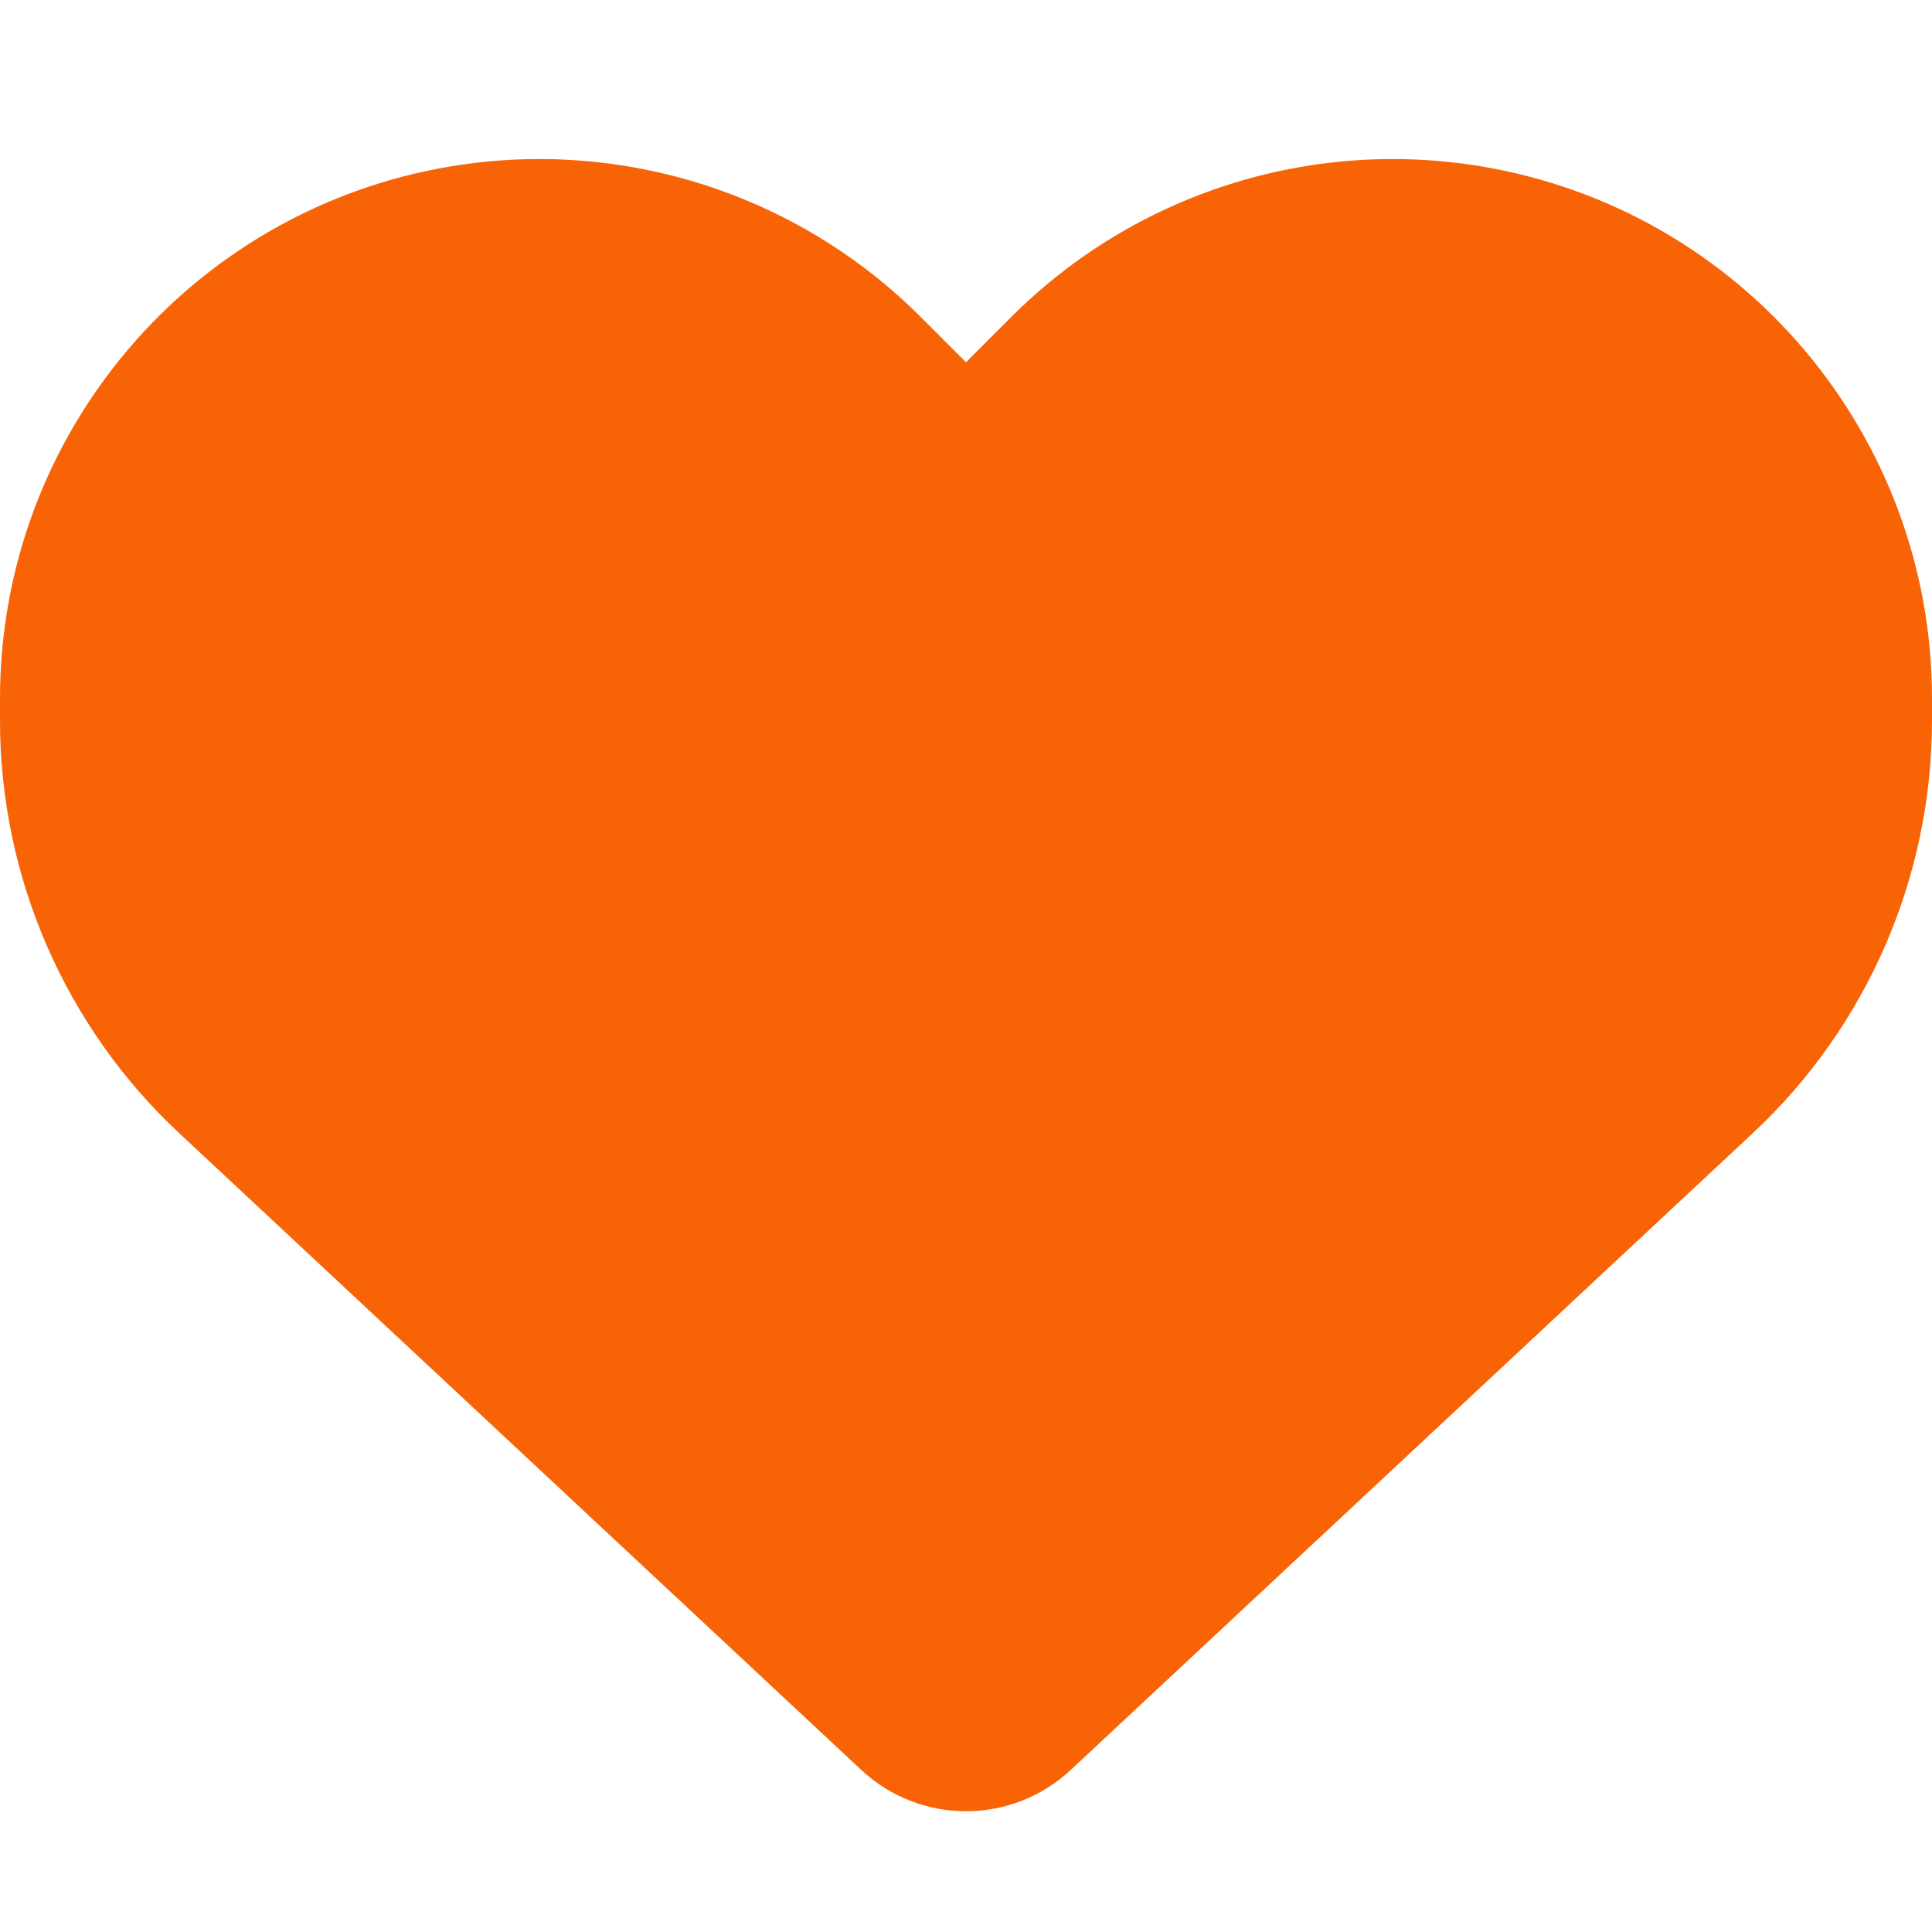
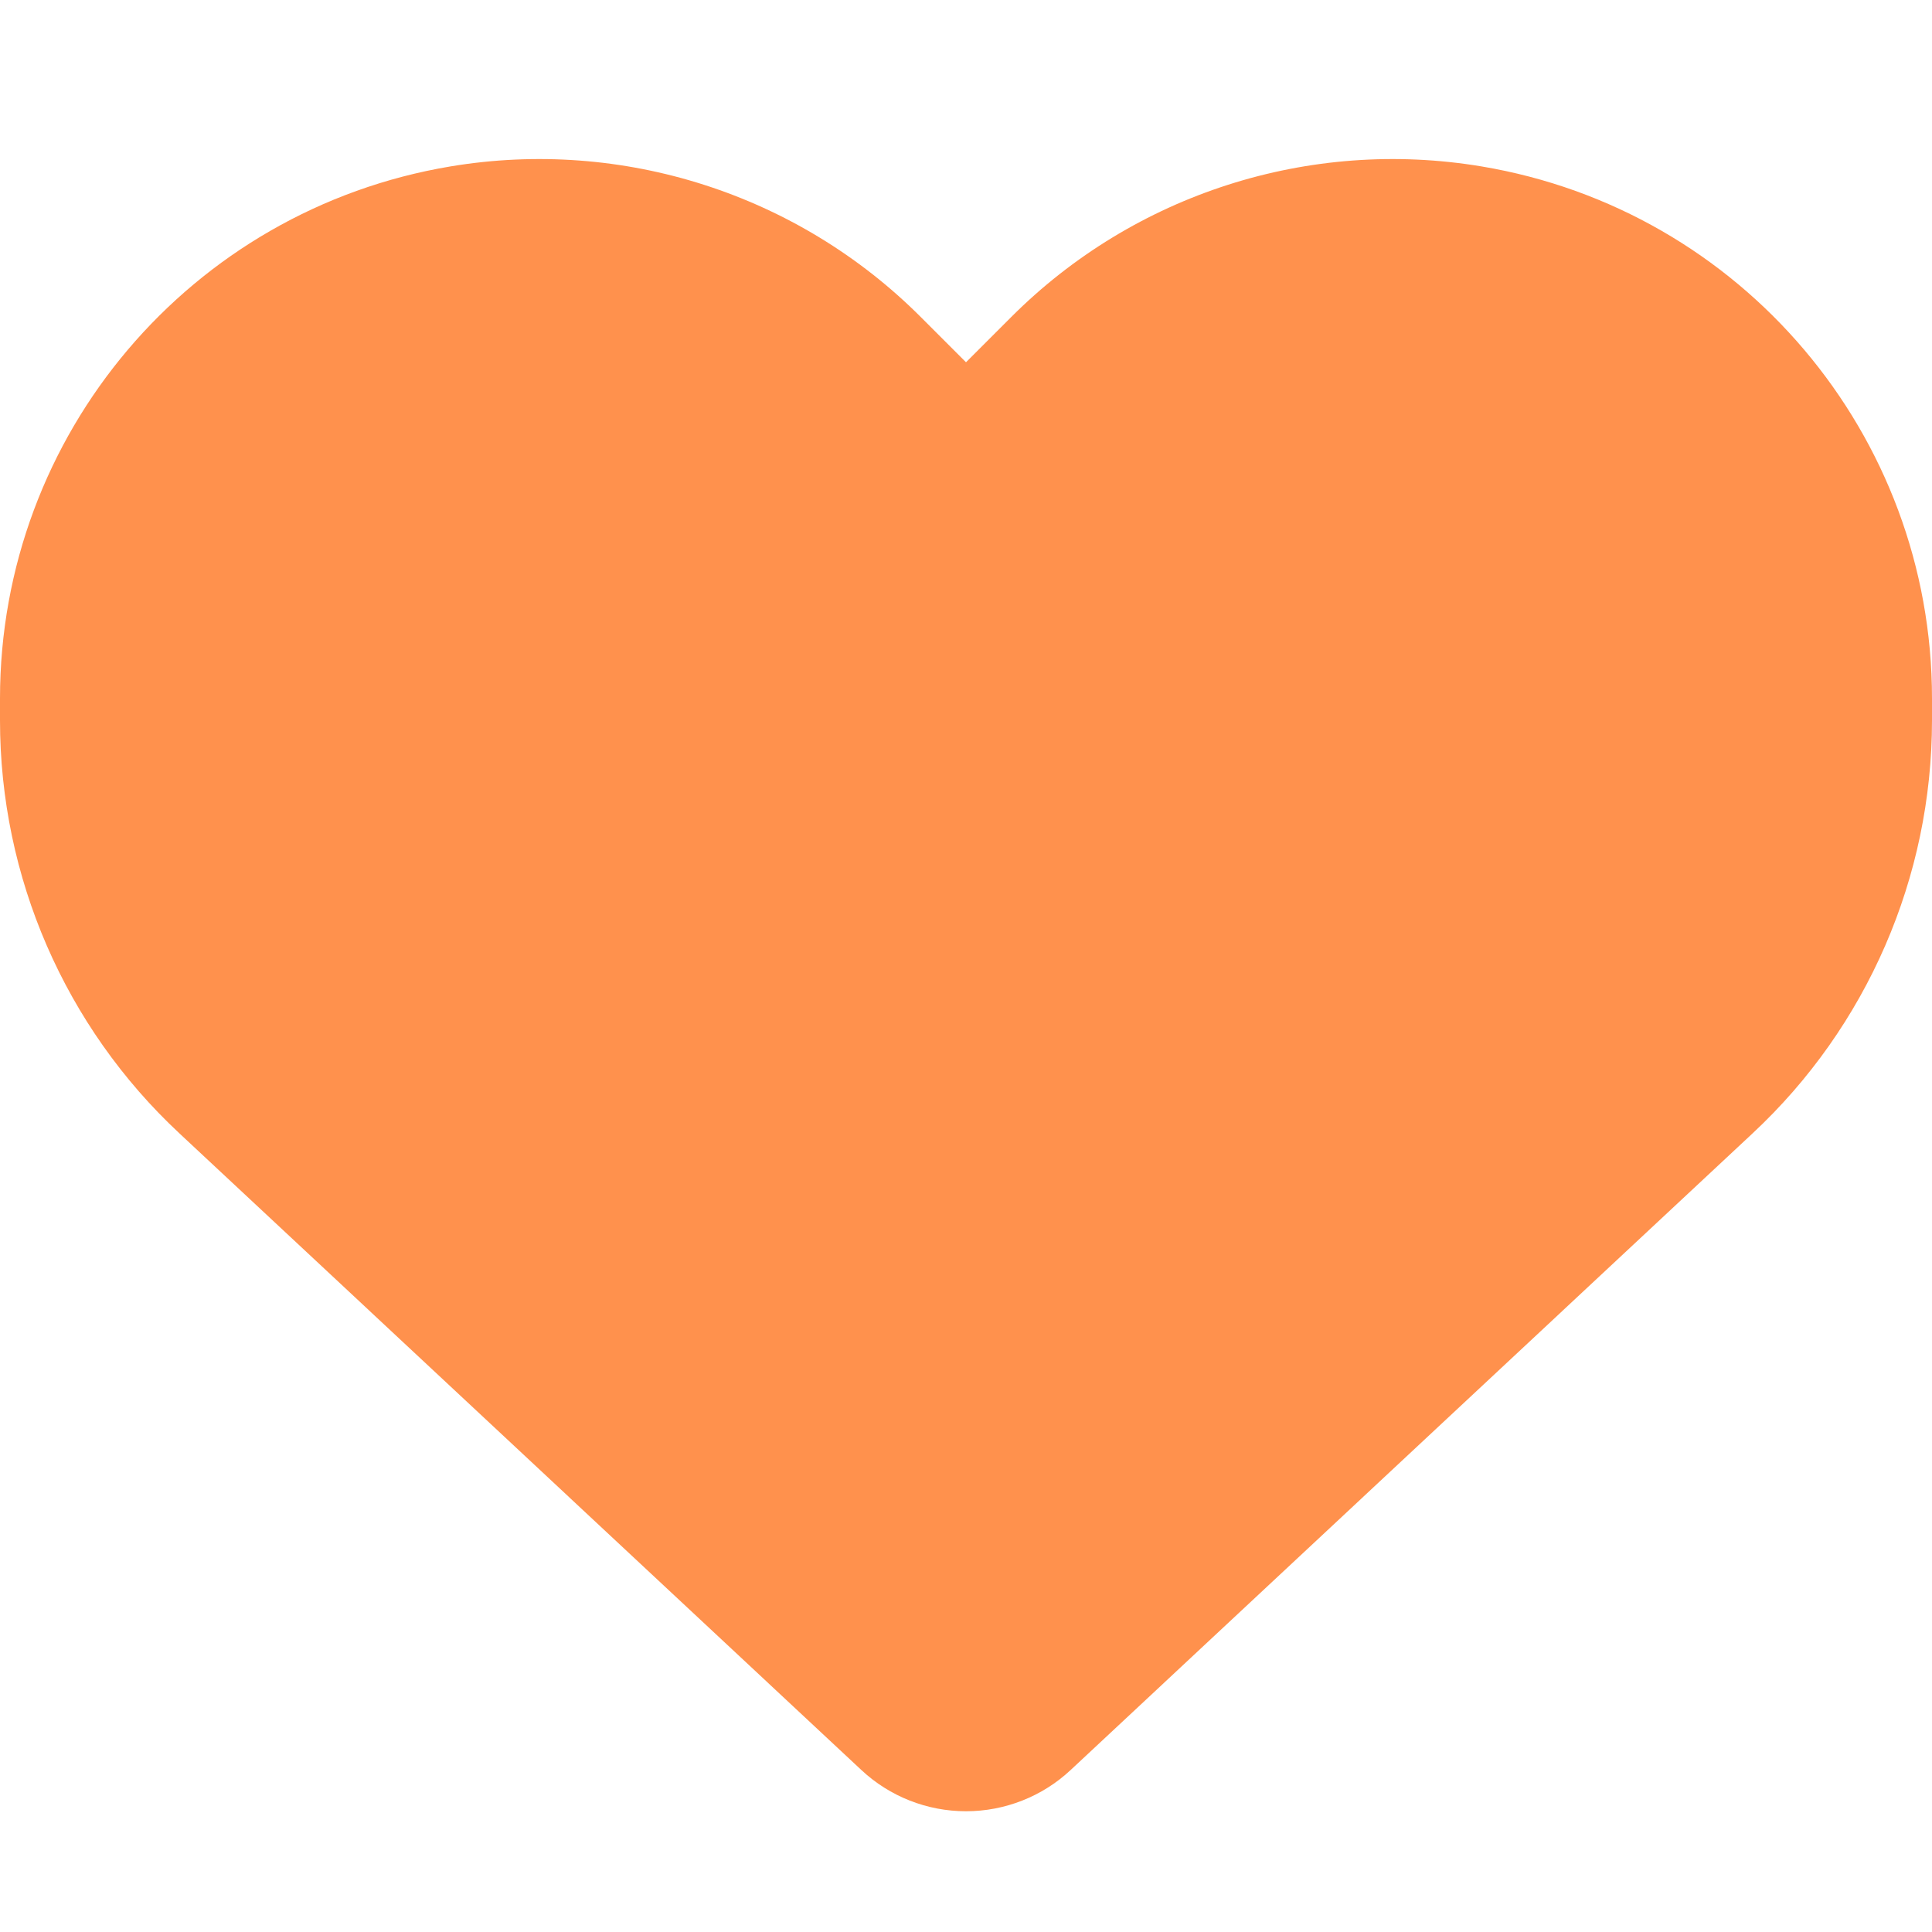
<svg xmlns="http://www.w3.org/2000/svg" viewBox="0 0 512 512">
-   <path fill="#F86306" d="M47.6 300.4L228.3 469.1c7.5 7 17.4 10.9 27.7 10.9s20.2-3.9 27.7-10.9L464.4 300.4c30.4-28.3 47.6-68 47.6-109.5v-5.8c0-69.9-50.5-129.5-119.4-141C347 36.5 300.6 51.4 268 84L256 96 244 84c-32.6-32.6-79-47.5-124.6-39.9C50.5 55.6 0 115.2 0 185.1v5.8c0 41.5 17.2 81.2 47.6 109.5z" />
+   <path fill="#FF914D" d="M47.6 300.4L228.3 469.1c7.5 7 17.4 10.9 27.7 10.9s20.2-3.9 27.7-10.9L464.4 300.4c30.4-28.3 47.6-68 47.6-109.5v-5.8c0-69.9-50.5-129.5-119.4-141C347 36.5 300.6 51.4 268 84L256 96 244 84c-32.6-32.6-79-47.5-124.6-39.9C50.5 55.6 0 115.2 0 185.1v5.8c0 41.5 17.2 81.2 47.6 109.5z" />
</svg>
